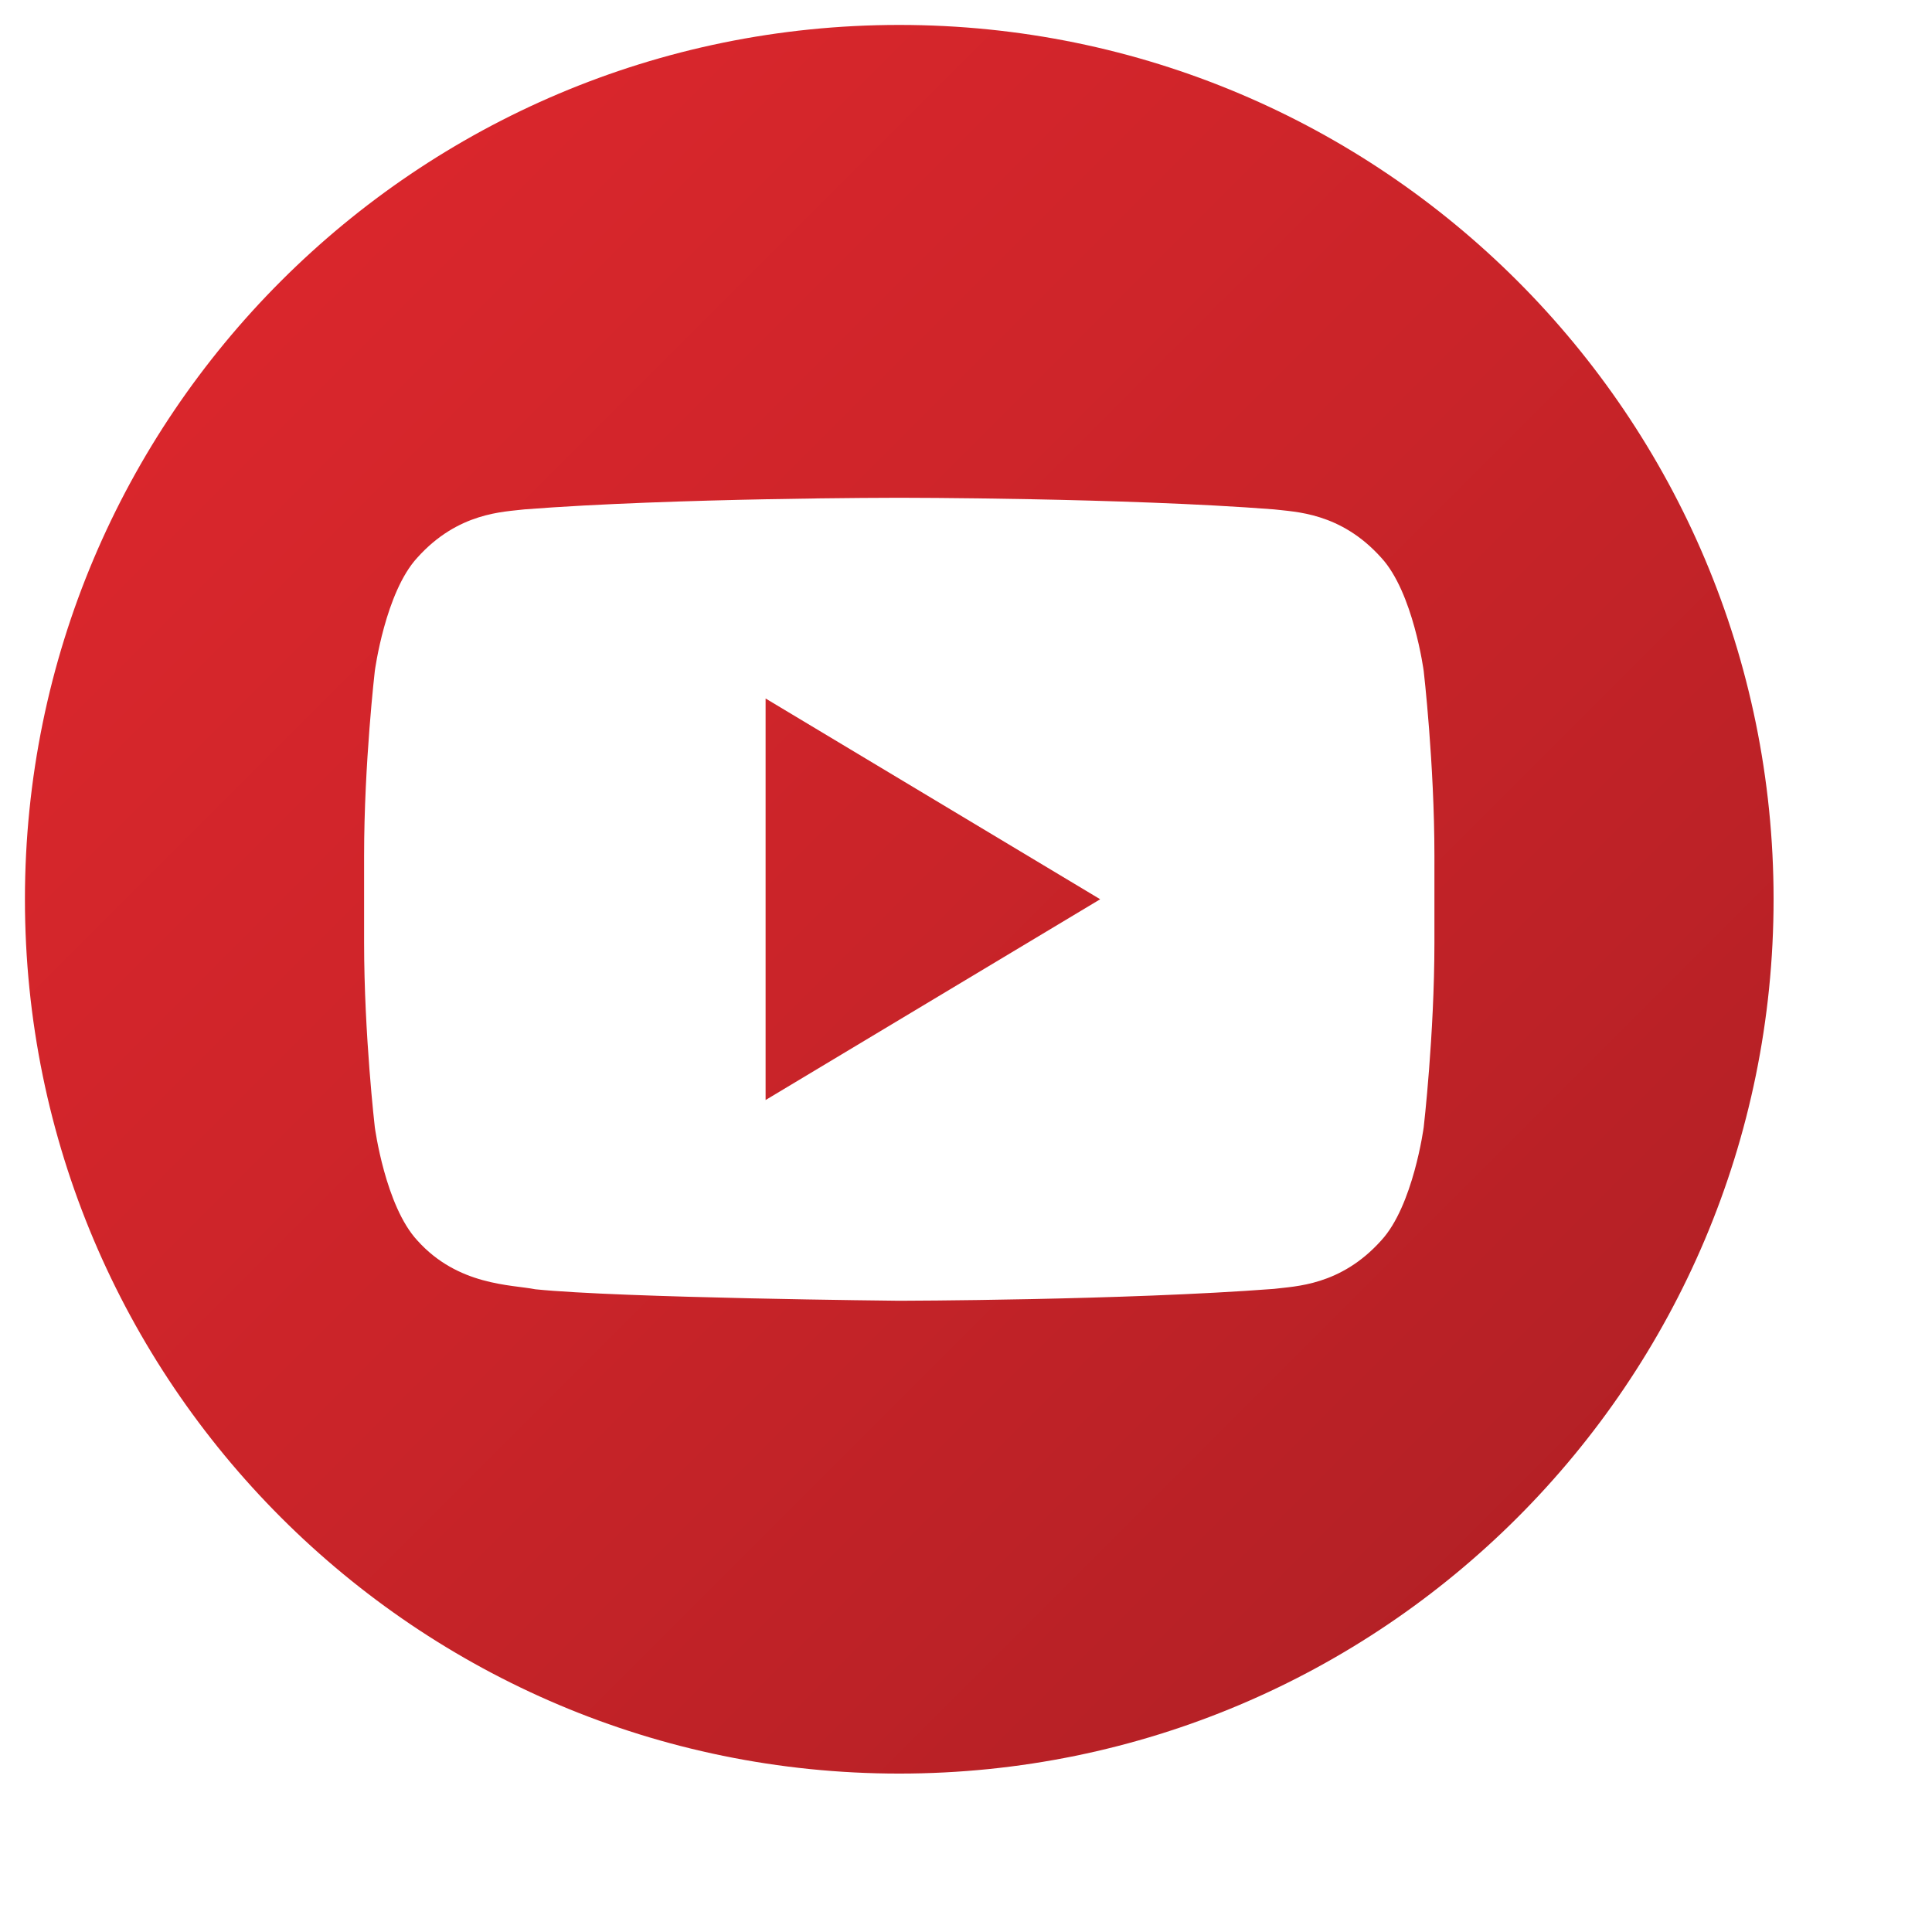
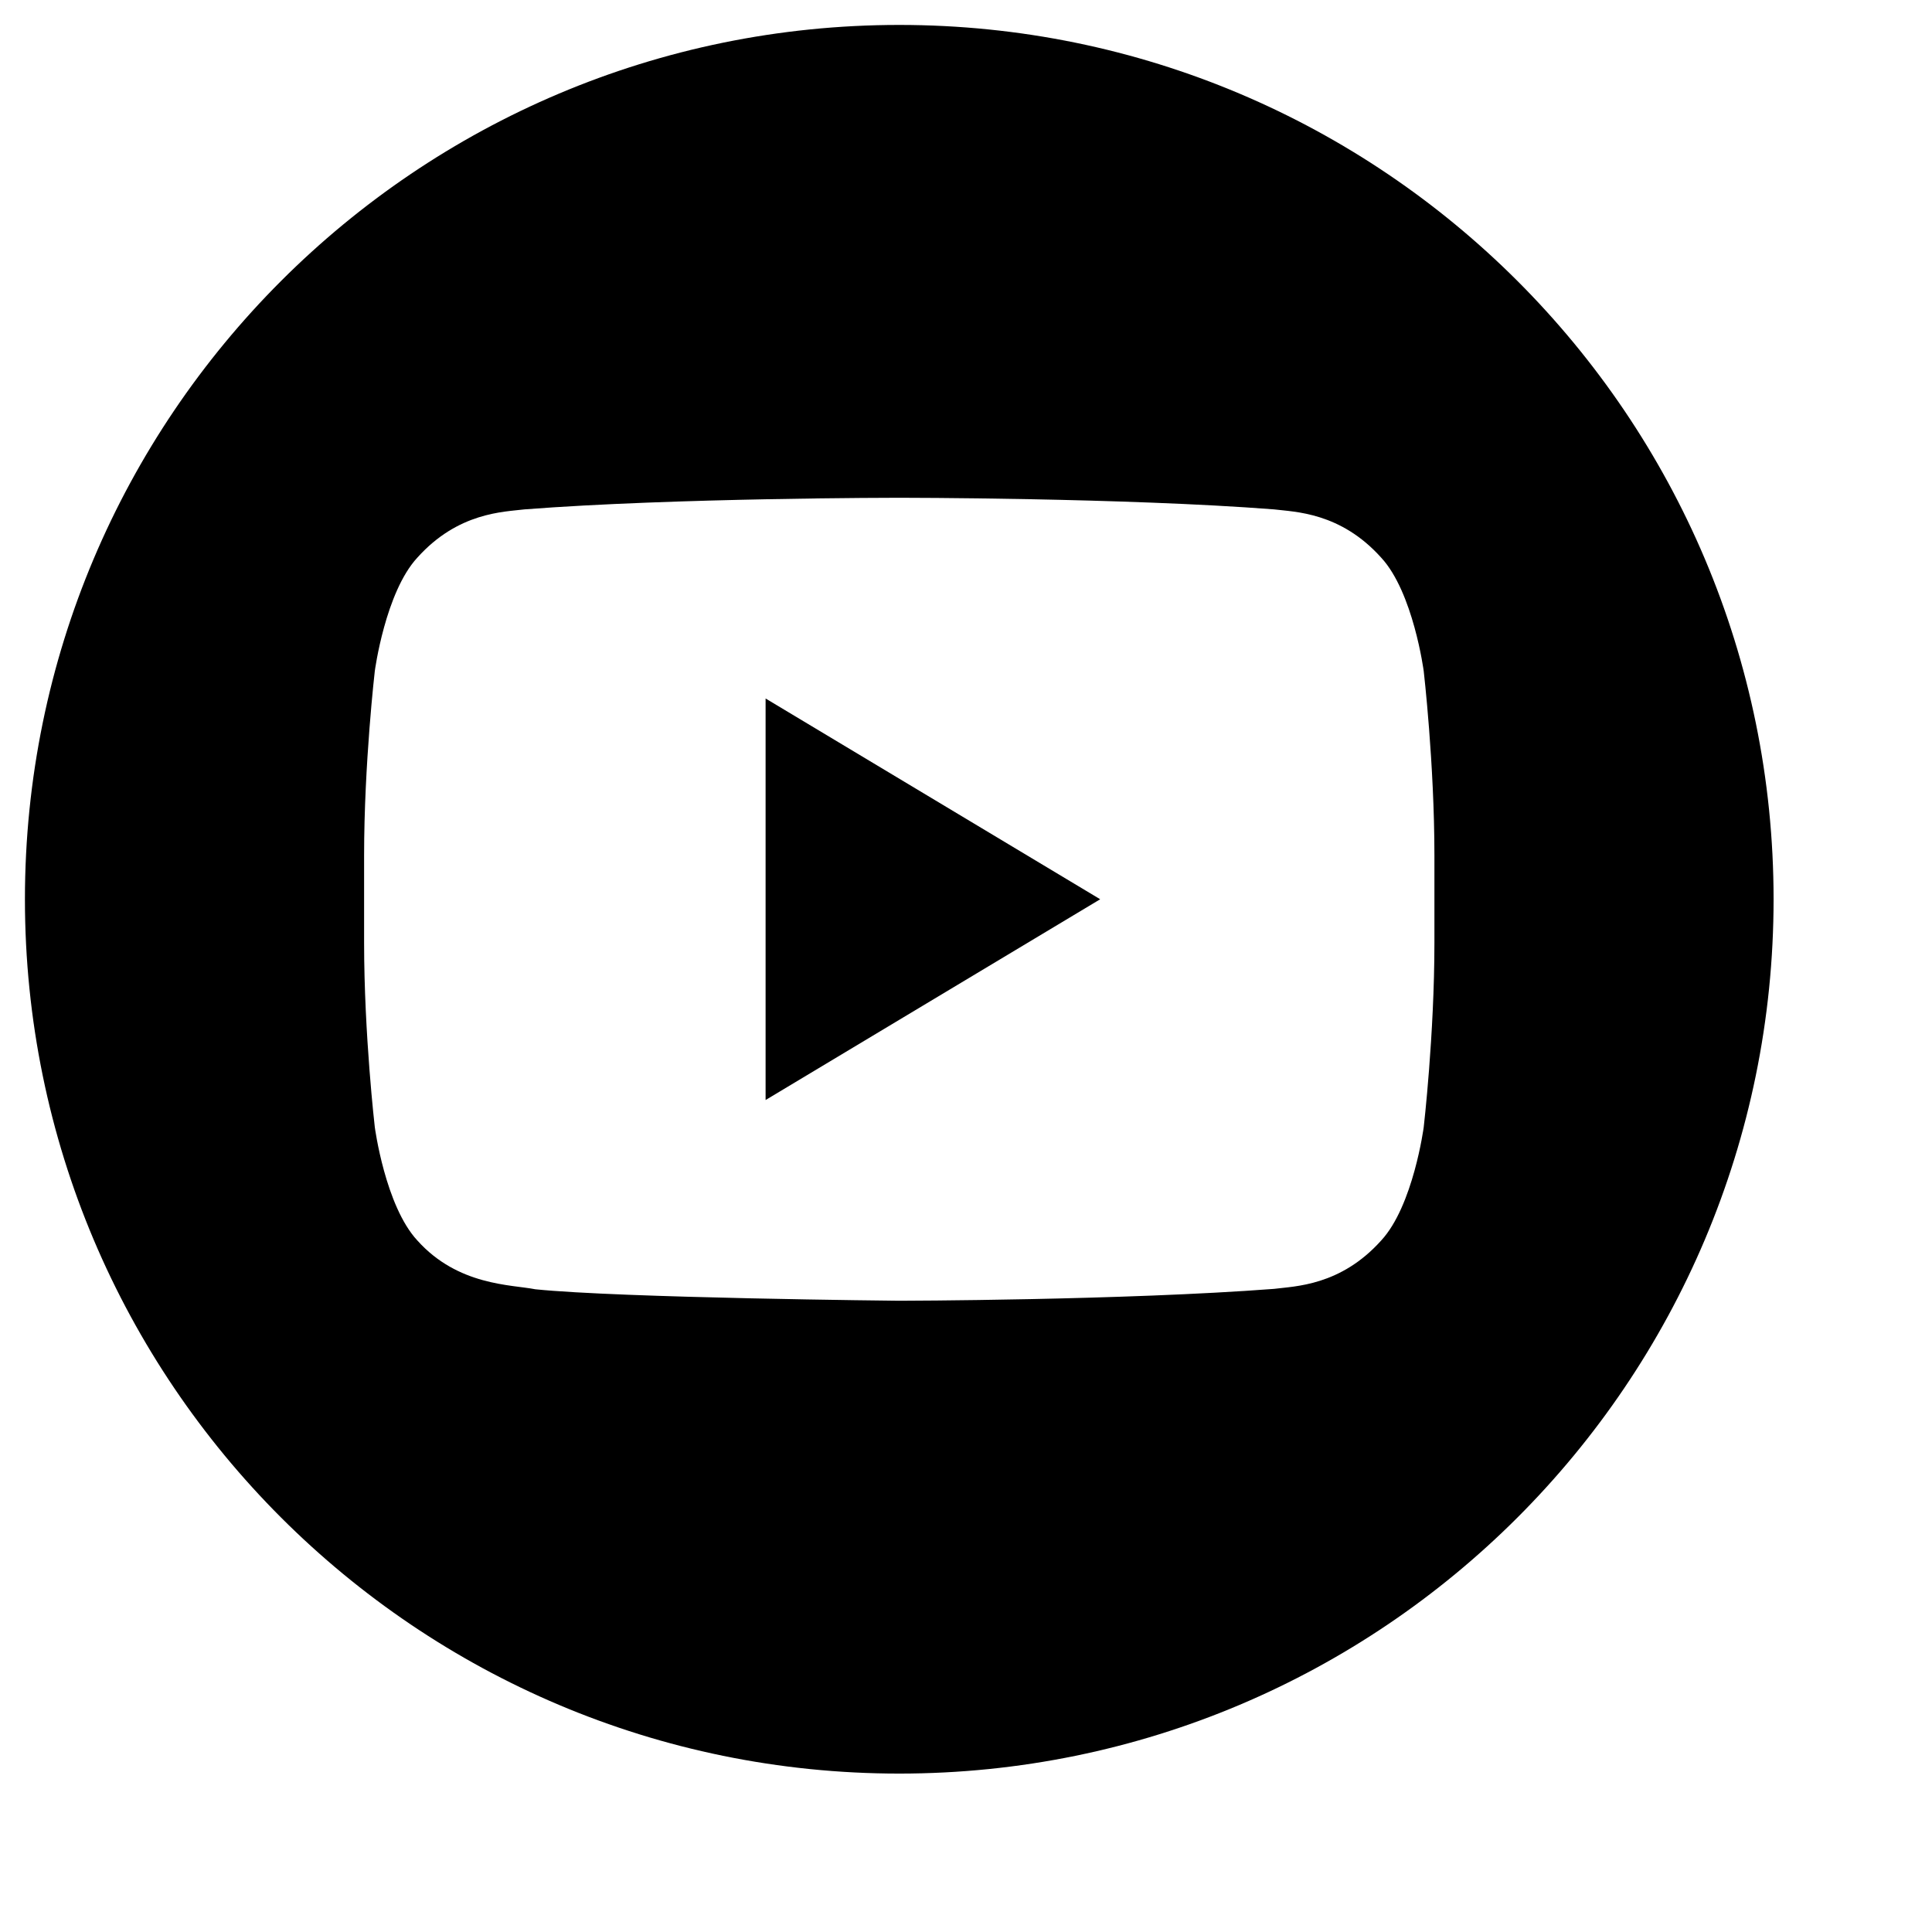
<svg xmlns="http://www.w3.org/2000/svg" height="30" width="30" viewBox="0 0 550 550">
  <linearGradient gradientUnits="userSpaceOnUse" id="a" x1="29.85" x2="443.086" y1="48.852" y2="462.088">
-     <stop offset="0" stop-color="#dd272d" />
-     <stop offset=".515" stop-color="#ca2429" />
-     <stop offset="1" stop-color="#b22025" />
+     <stop offset="0" stop-color="#000000" />
+     <stop offset=".515" stop-color="#000000" />
+     <stop offset="1" stop-color="#000000" />
  </linearGradient>
-   <path fill="url(#a)" d="M217.949 313.149L313.196 256l-95.247-57.149z" />
+   <path d="M217.949 313.149L313.196 256l-95.247-57.149z" />
  <linearGradient gradientUnits="userSpaceOnUse" id="b" x1="39.351" x2="452.587" y1="39.351" y2="452.587">
-     <stop offset="0" stop-color="#dd272d" />
-     <stop offset=".515" stop-color="#ca2429" />
-     <stop offset="1" stop-color="#b22025" />
+     <stop offset="0" stop-color="#000000" />
+     <stop offset=".515" stop-color="#000000" />
+     <stop offset="1" stop-color="#000000" />
  </linearGradient>
-   <path d="M256 7.098C118.535 7.098 7.098 118.535 7.098 256c0 137.465 111.437 248.902 248.902 248.902 137.465 0 248.902-111.437 248.902-248.902C504.902 118.535 393.465 7.098 256 7.098zm152.349 261.189c0 26.307-3.048 52.605-3.048 52.605s-2.981 22.402-12.106 32.251c-11.592 12.935-24.574 13.011-30.527 13.773C320.026 370.183 256 370.297 256 370.297s-79.227-.771-103.601-3.267c-6.782-1.353-21.993-.962-33.594-13.897-9.134-9.849-12.106-32.251-12.106-32.251s-3.048-26.289-3.048-52.605v-24.65c0-26.298 3.048-52.596 3.048-52.596s2.981-22.412 12.106-32.279c11.601-12.935 24.574-13.011 30.527-13.744 42.633-3.305 106.592-3.305 106.592-3.305h.143s63.959 0 106.601 3.305c5.953.733 18.935.81 30.527 13.744 9.134 9.868 12.106 32.279 12.106 32.279s3.048 26.298 3.048 52.605v24.651z" fill="url(#b)" />
+   <path d="M256 7.098C118.535 7.098 7.098 118.535 7.098 256c0 137.465 111.437 248.902 248.902 248.902 137.465 0 248.902-111.437 248.902-248.902C504.902 118.535 393.465 7.098 256 7.098zm152.349 261.189c0 26.307-3.048 52.605-3.048 52.605s-2.981 22.402-12.106 32.251c-11.592 12.935-24.574 13.011-30.527 13.773C320.026 370.183 256 370.297 256 370.297s-79.227-.771-103.601-3.267c-6.782-1.353-21.993-.962-33.594-13.897-9.134-9.849-12.106-32.251-12.106-32.251s-3.048-26.289-3.048-52.605v-24.65c0-26.298 3.048-52.596 3.048-52.596s2.981-22.412 12.106-32.279c11.601-12.935 24.574-13.011 30.527-13.744 42.633-3.305 106.592-3.305 106.592-3.305h.143s63.959 0 106.601 3.305c5.953.733 18.935.81 30.527 13.744 9.134 9.868 12.106 32.279 12.106 32.279s3.048 26.298 3.048 52.605v24.651z" />
</svg>
